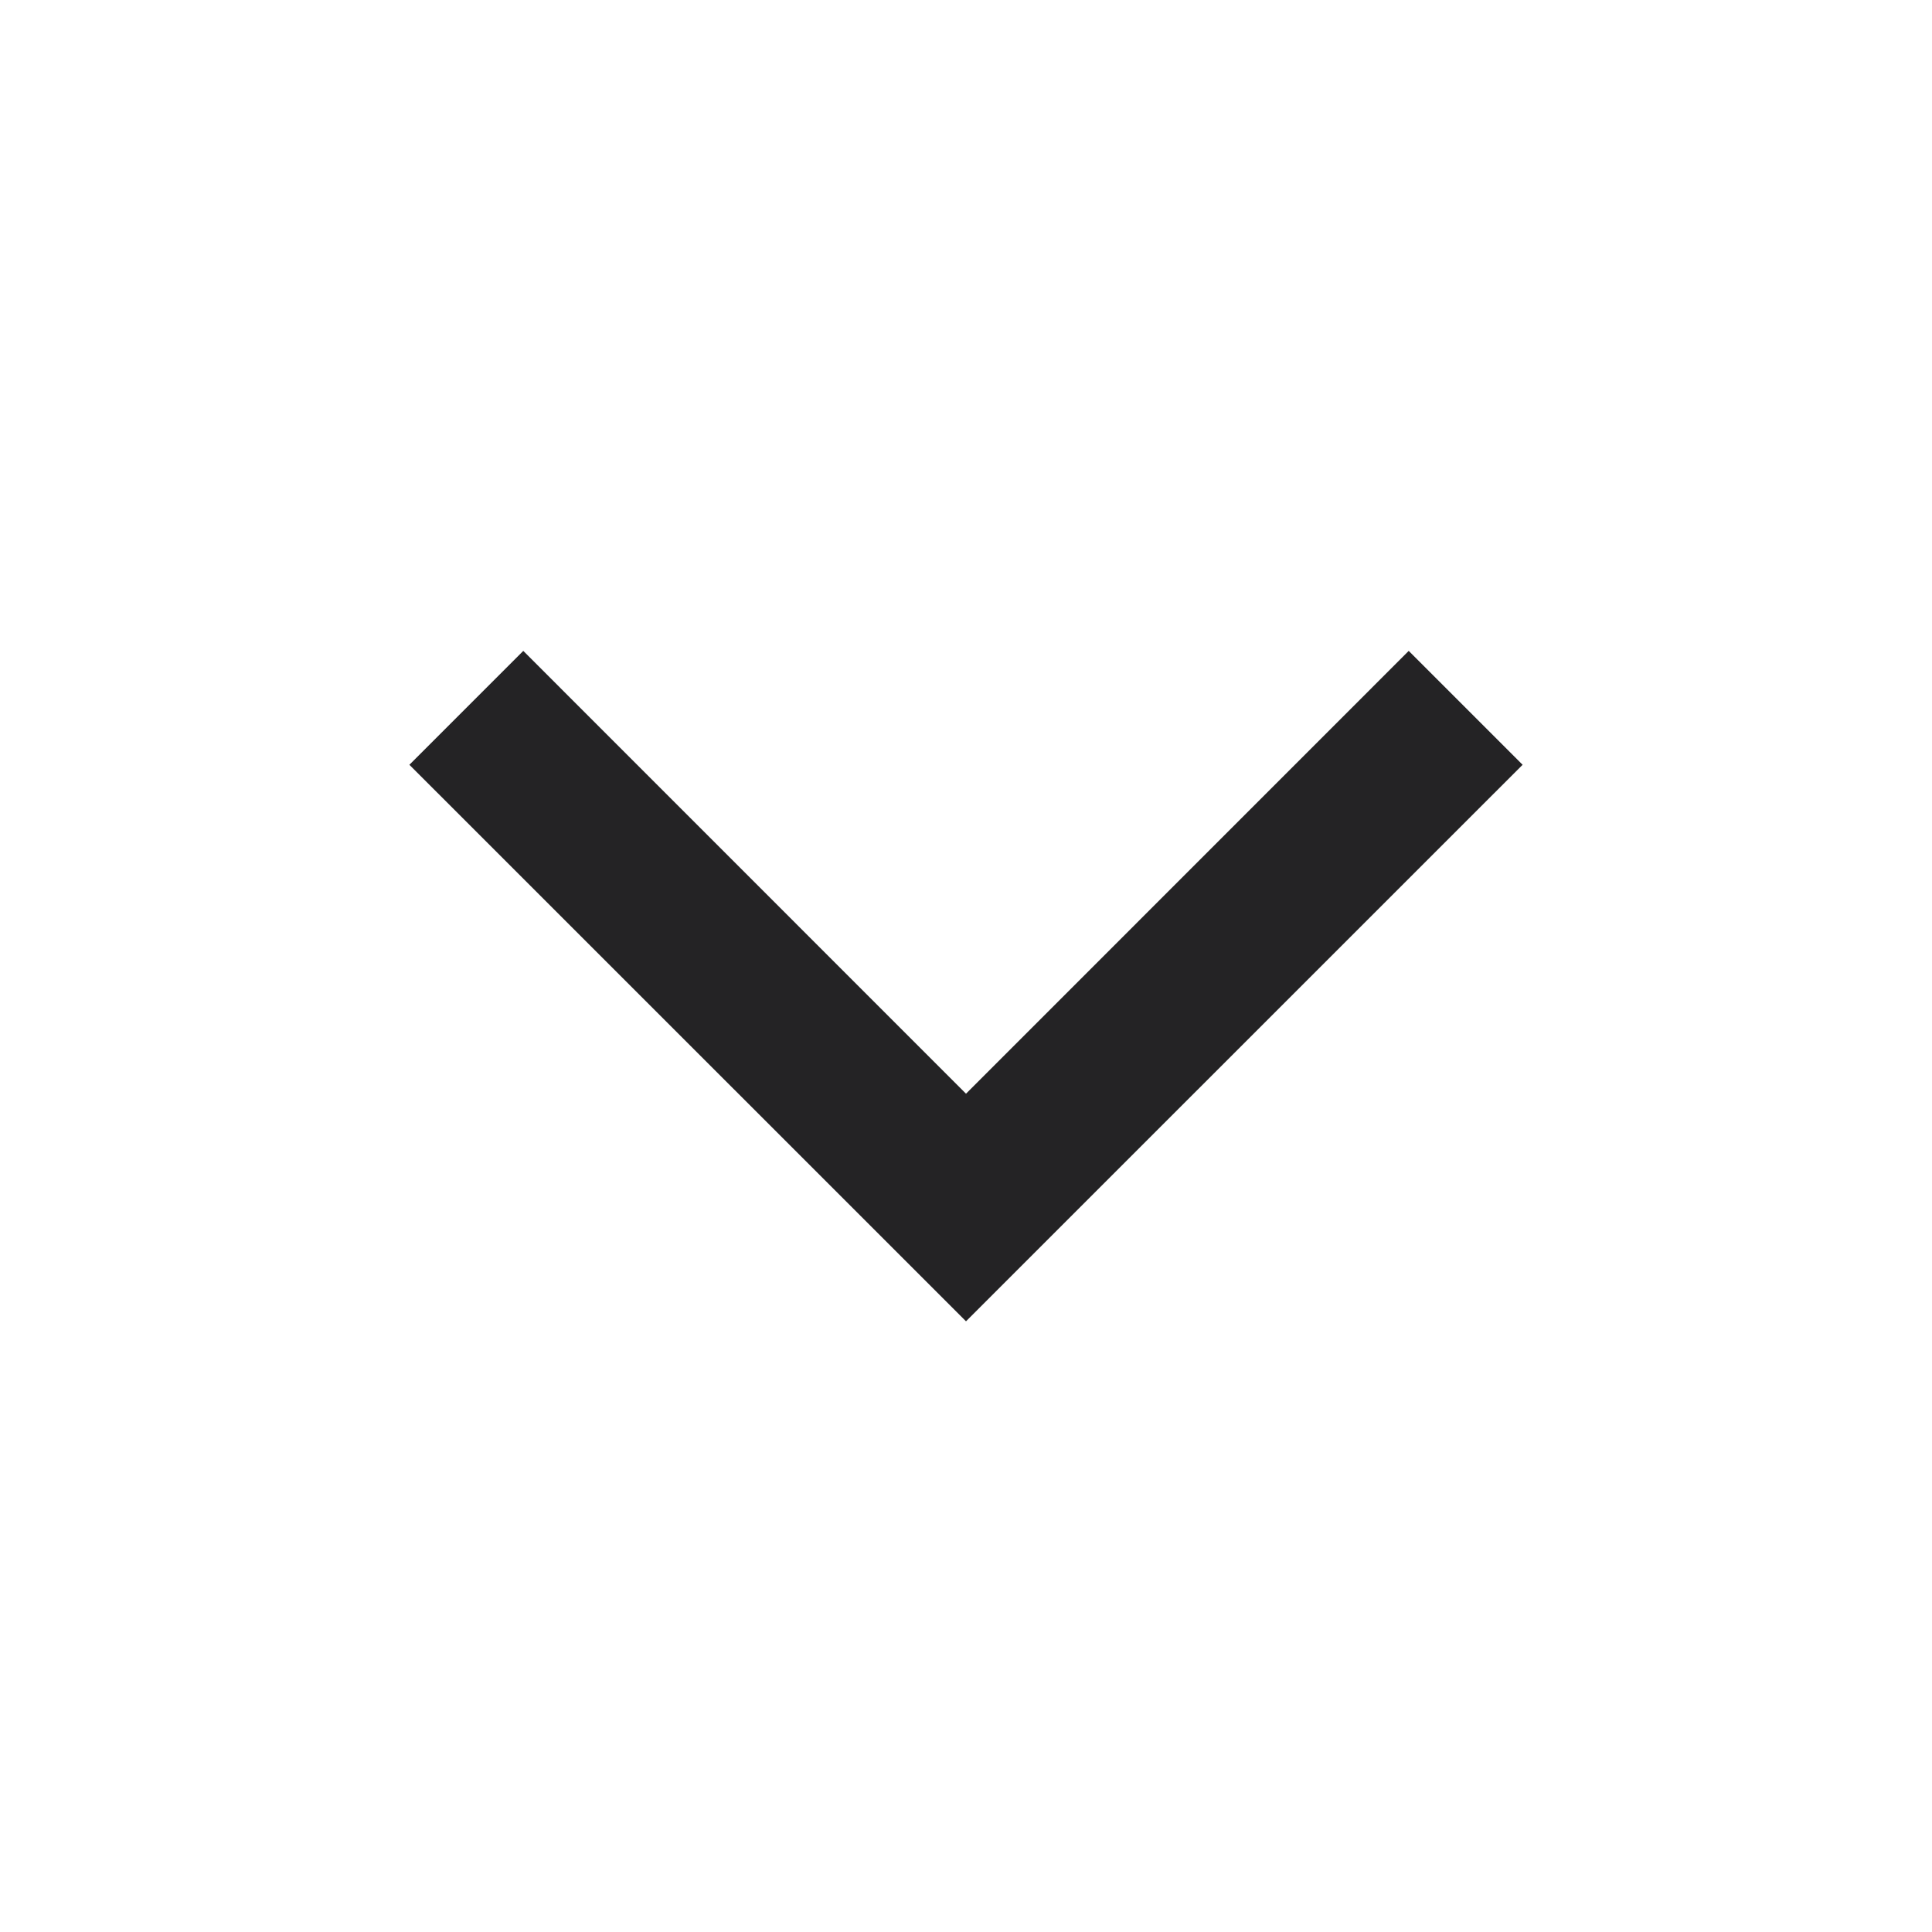
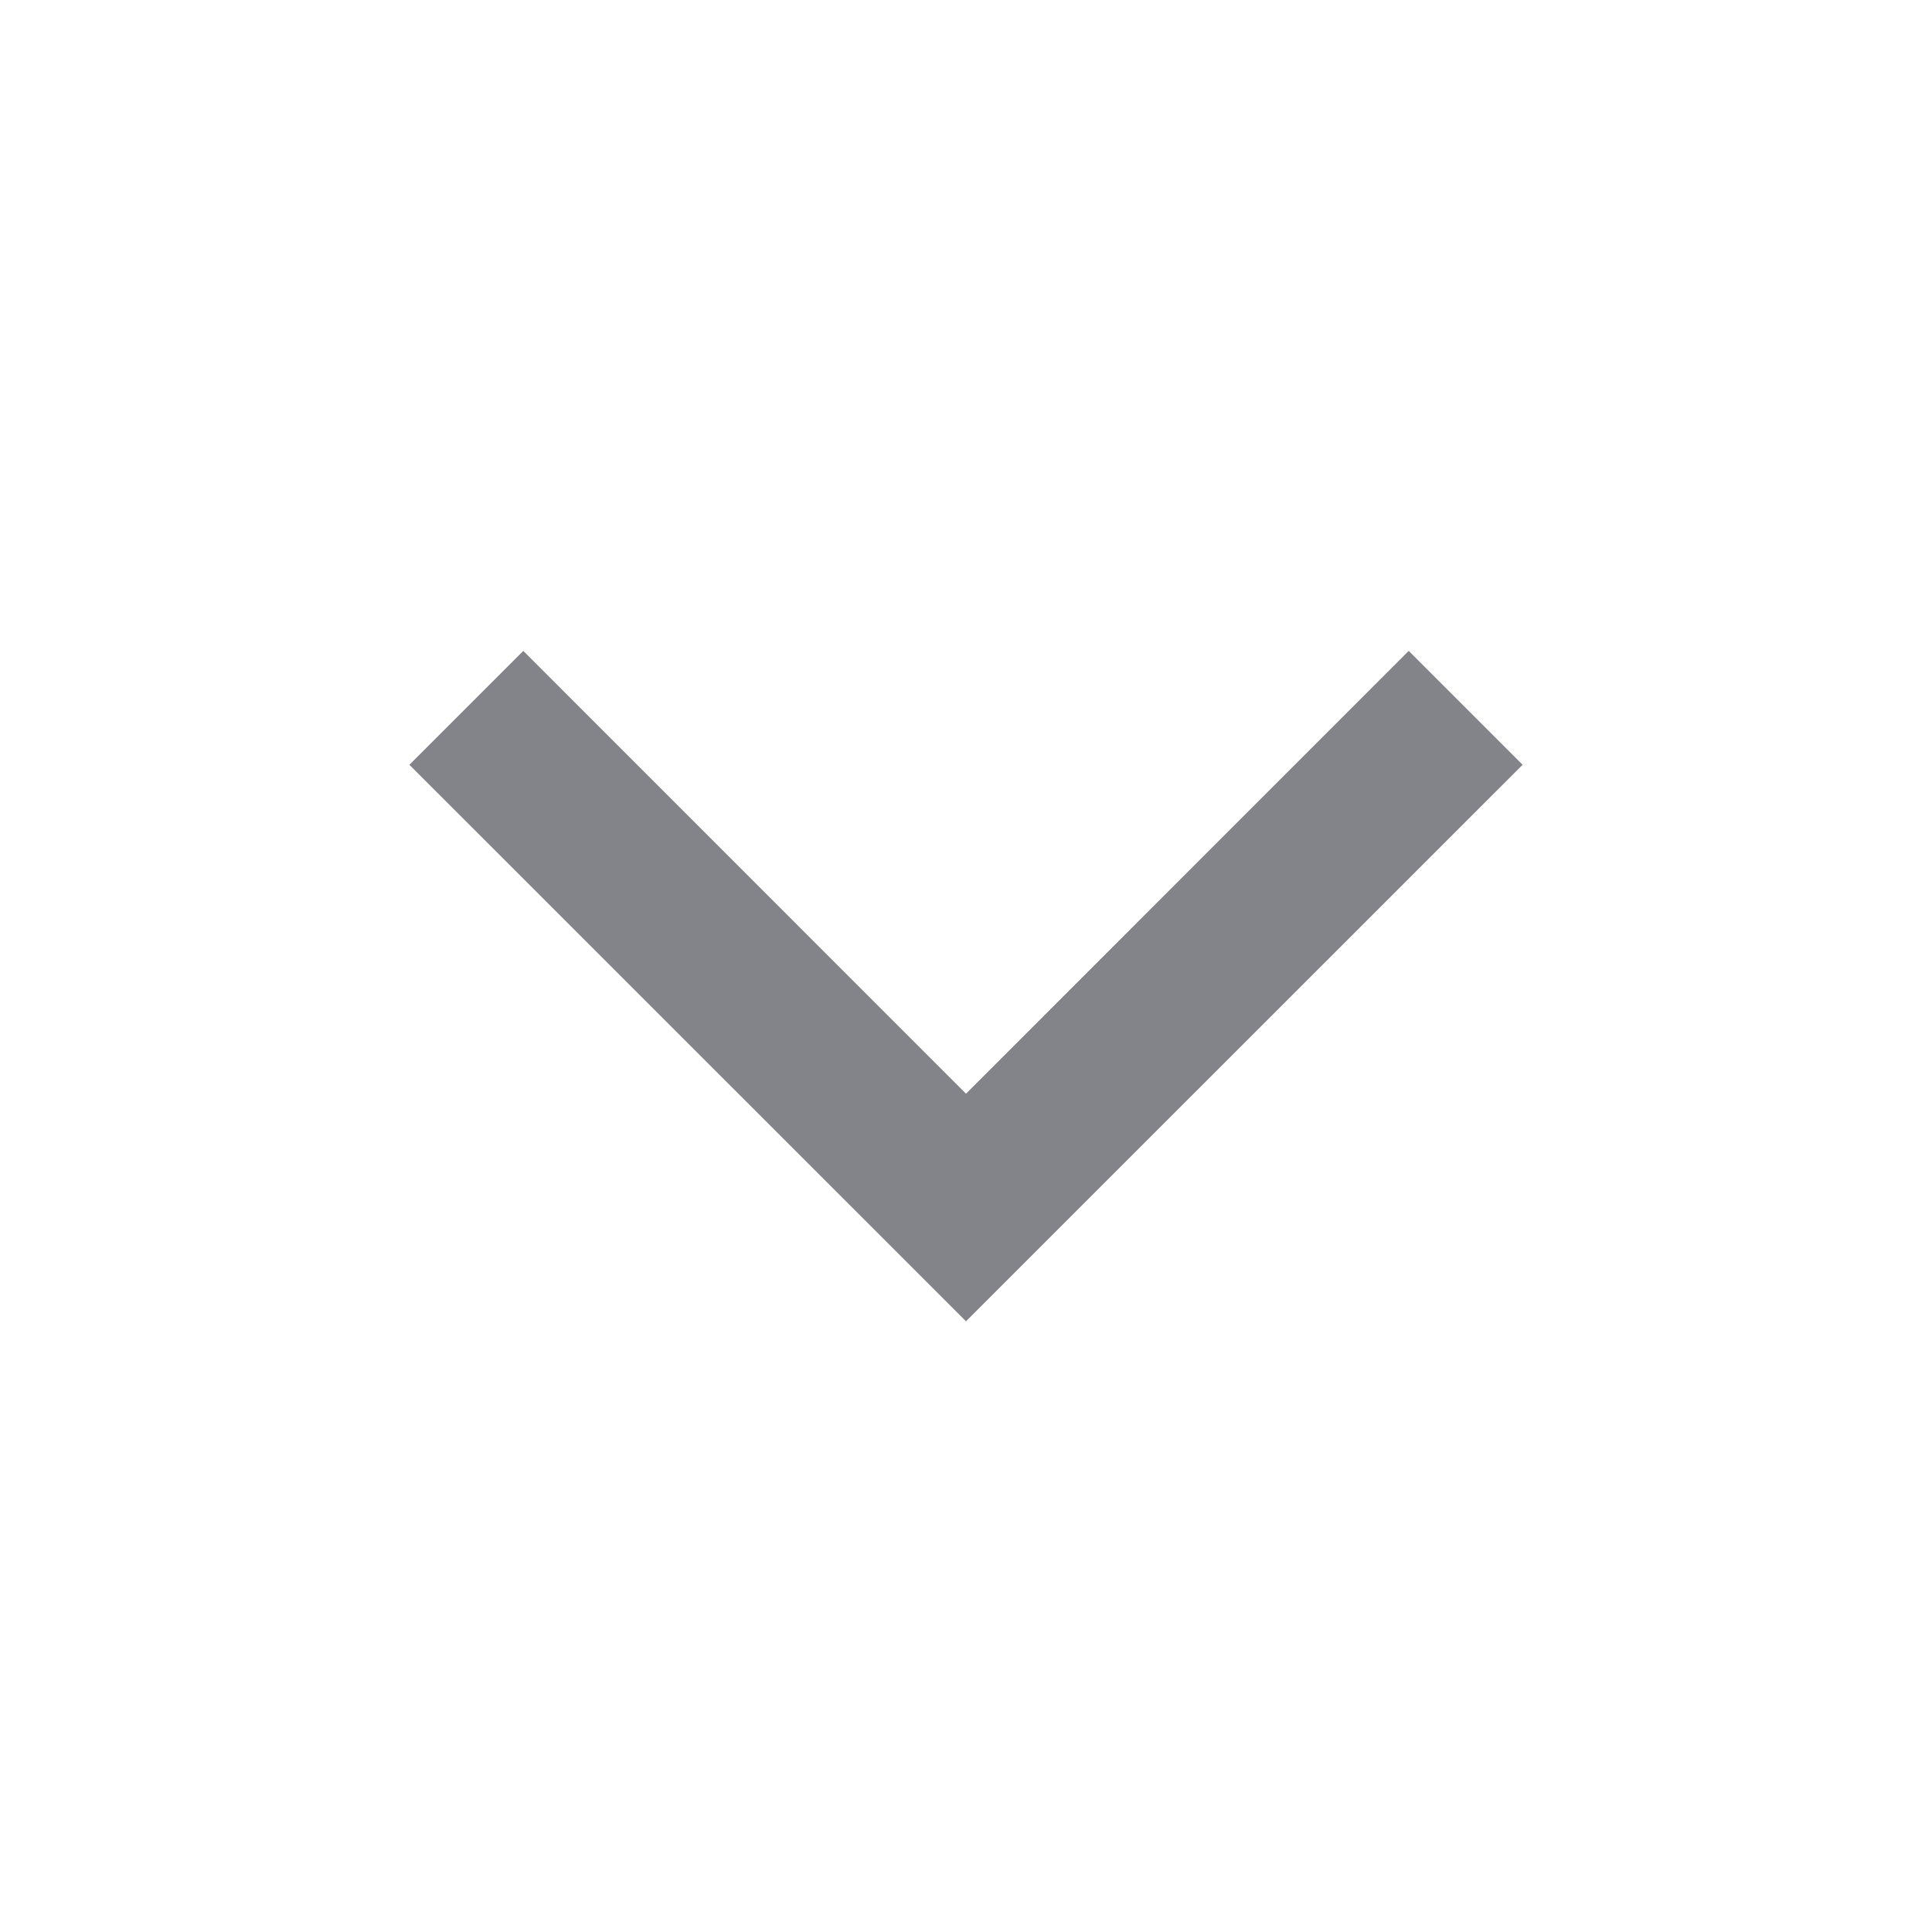
<svg xmlns="http://www.w3.org/2000/svg" width="20" height="20" viewBox="0 0 20 20" fill="none">
  <g id="tdesign:chevron-down">
-     <path id="Vector" d="M14.583 6.738L10 11.322L5.417 6.738L4.238 7.917L10 13.678L15.762 7.917L14.583 6.738Z" fill="#242325" />
+     <path id="Vector" d="M14.583 6.738L10 11.322L5.417 6.738L4.238 7.917L10 13.678L15.762 7.917L14.583 6.738Z" fill="#83838A" />
  </g>
</svg>
